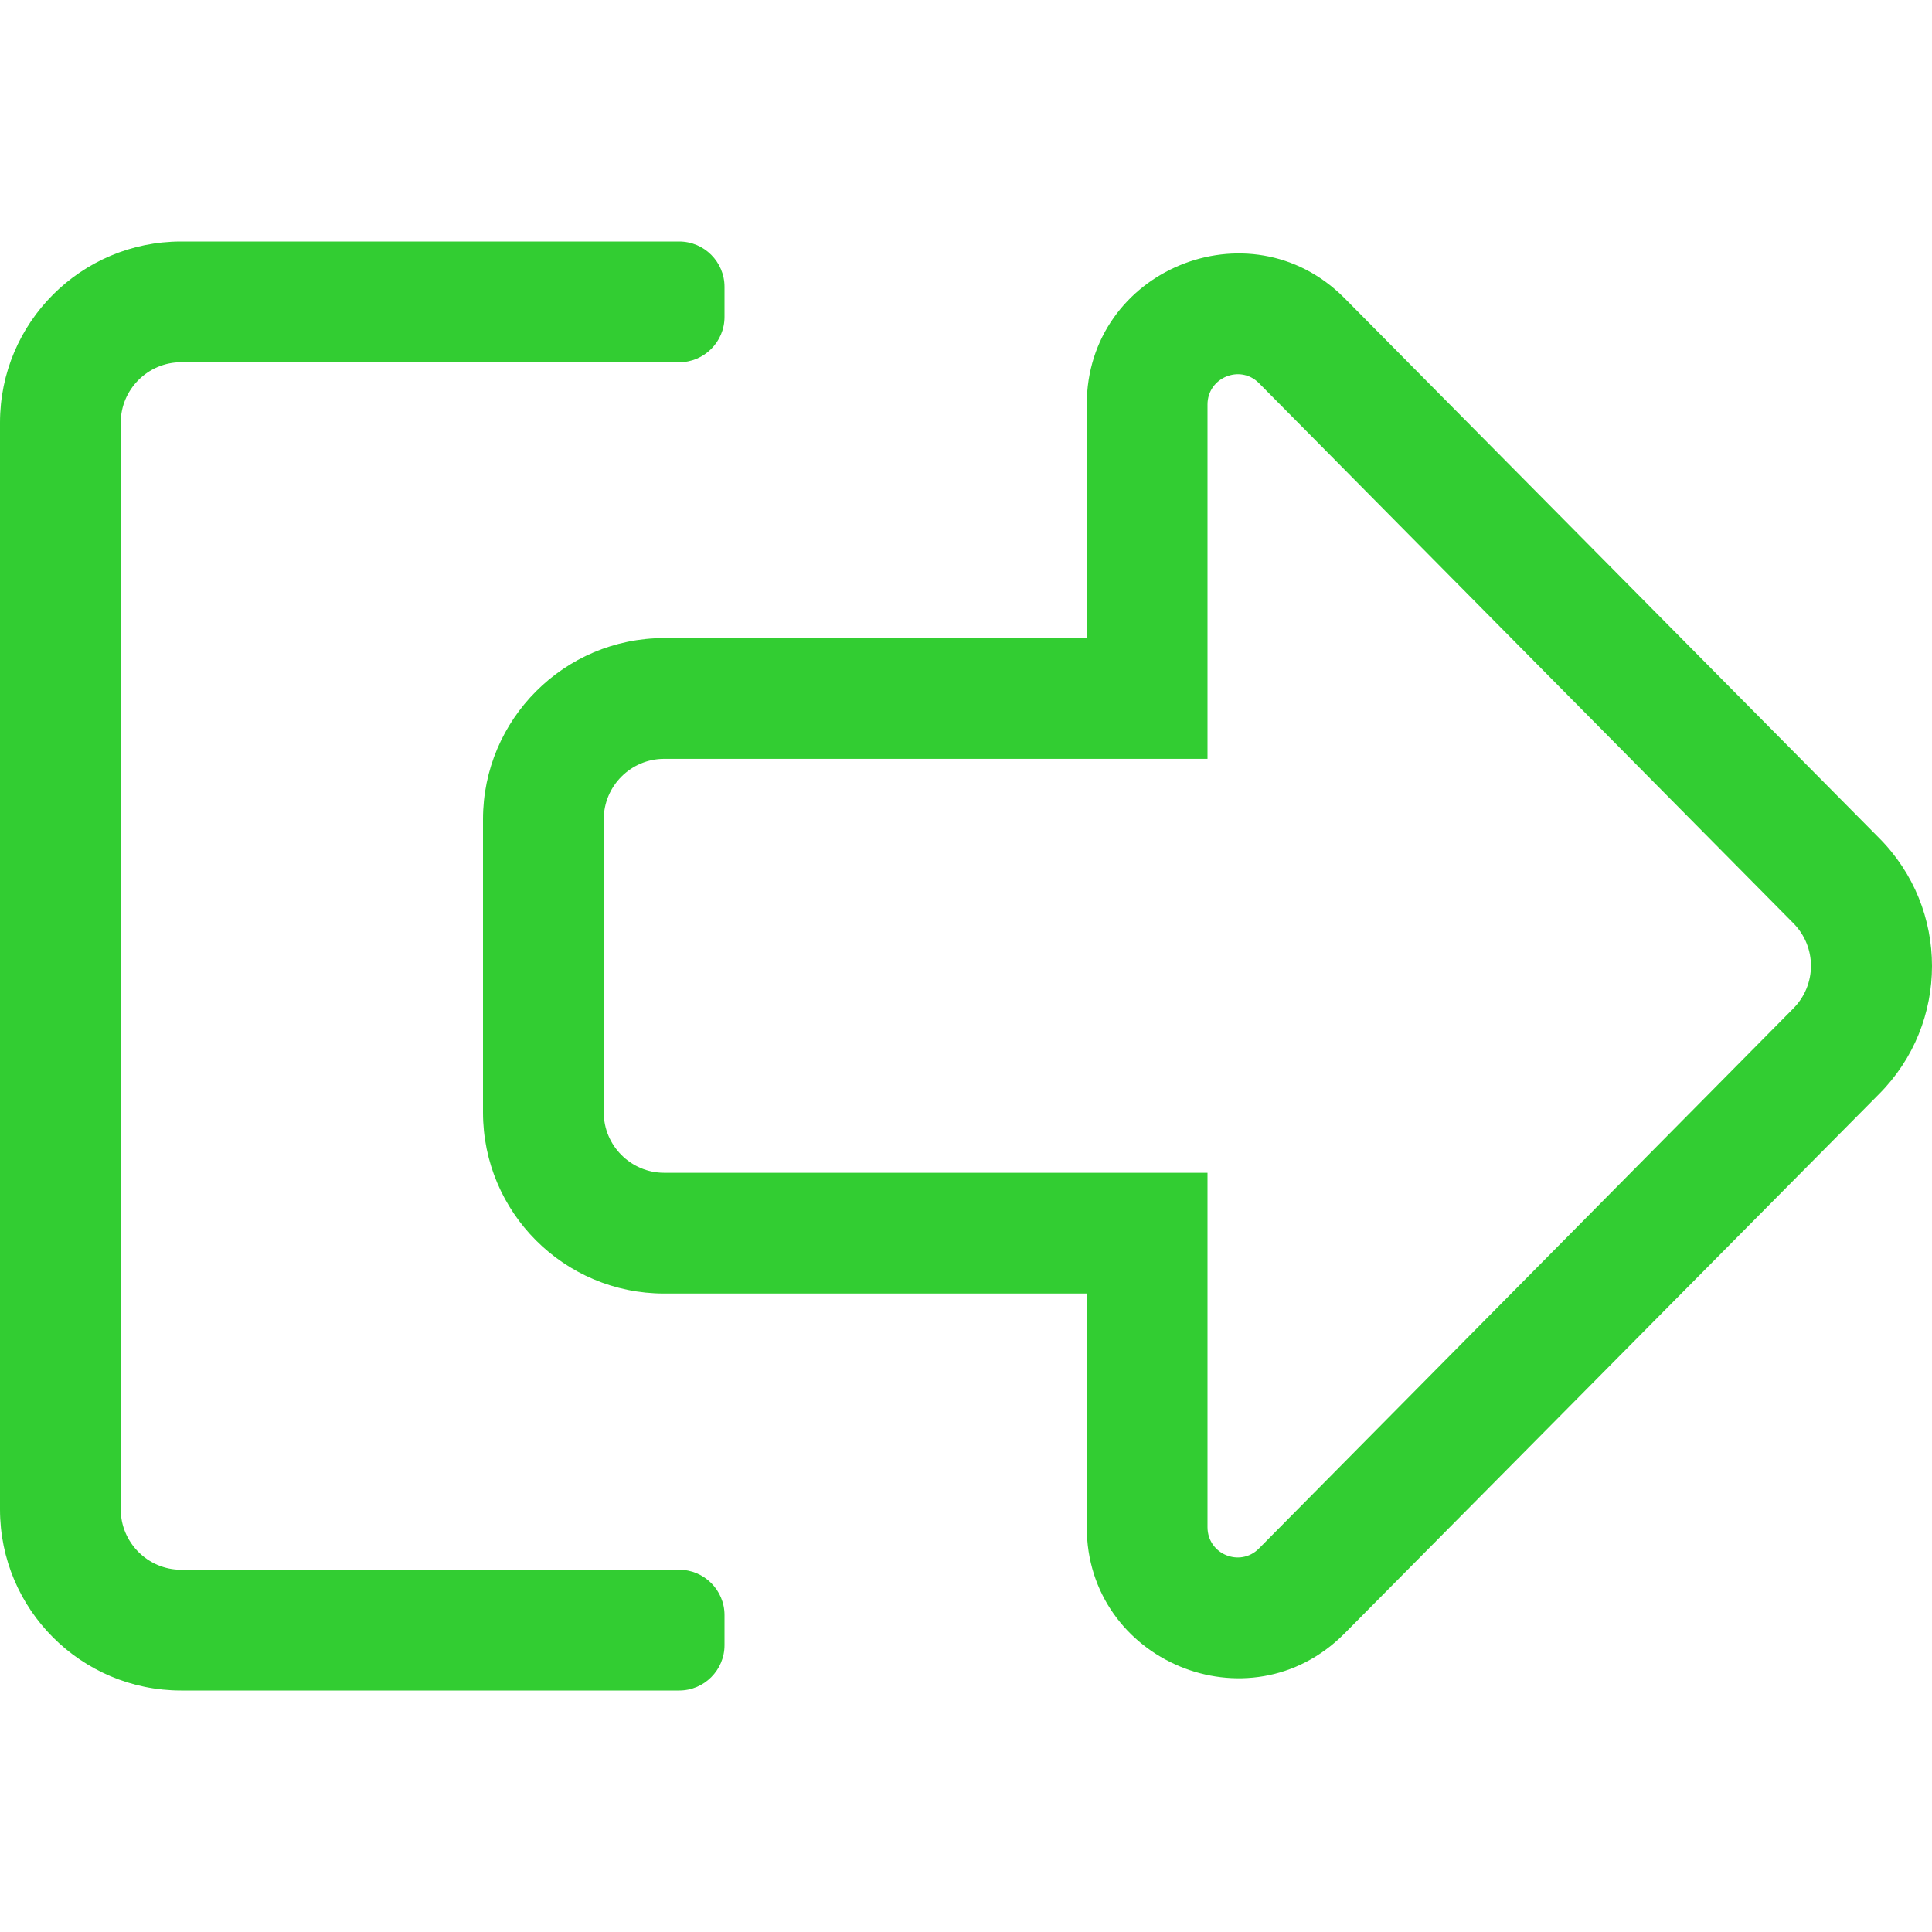
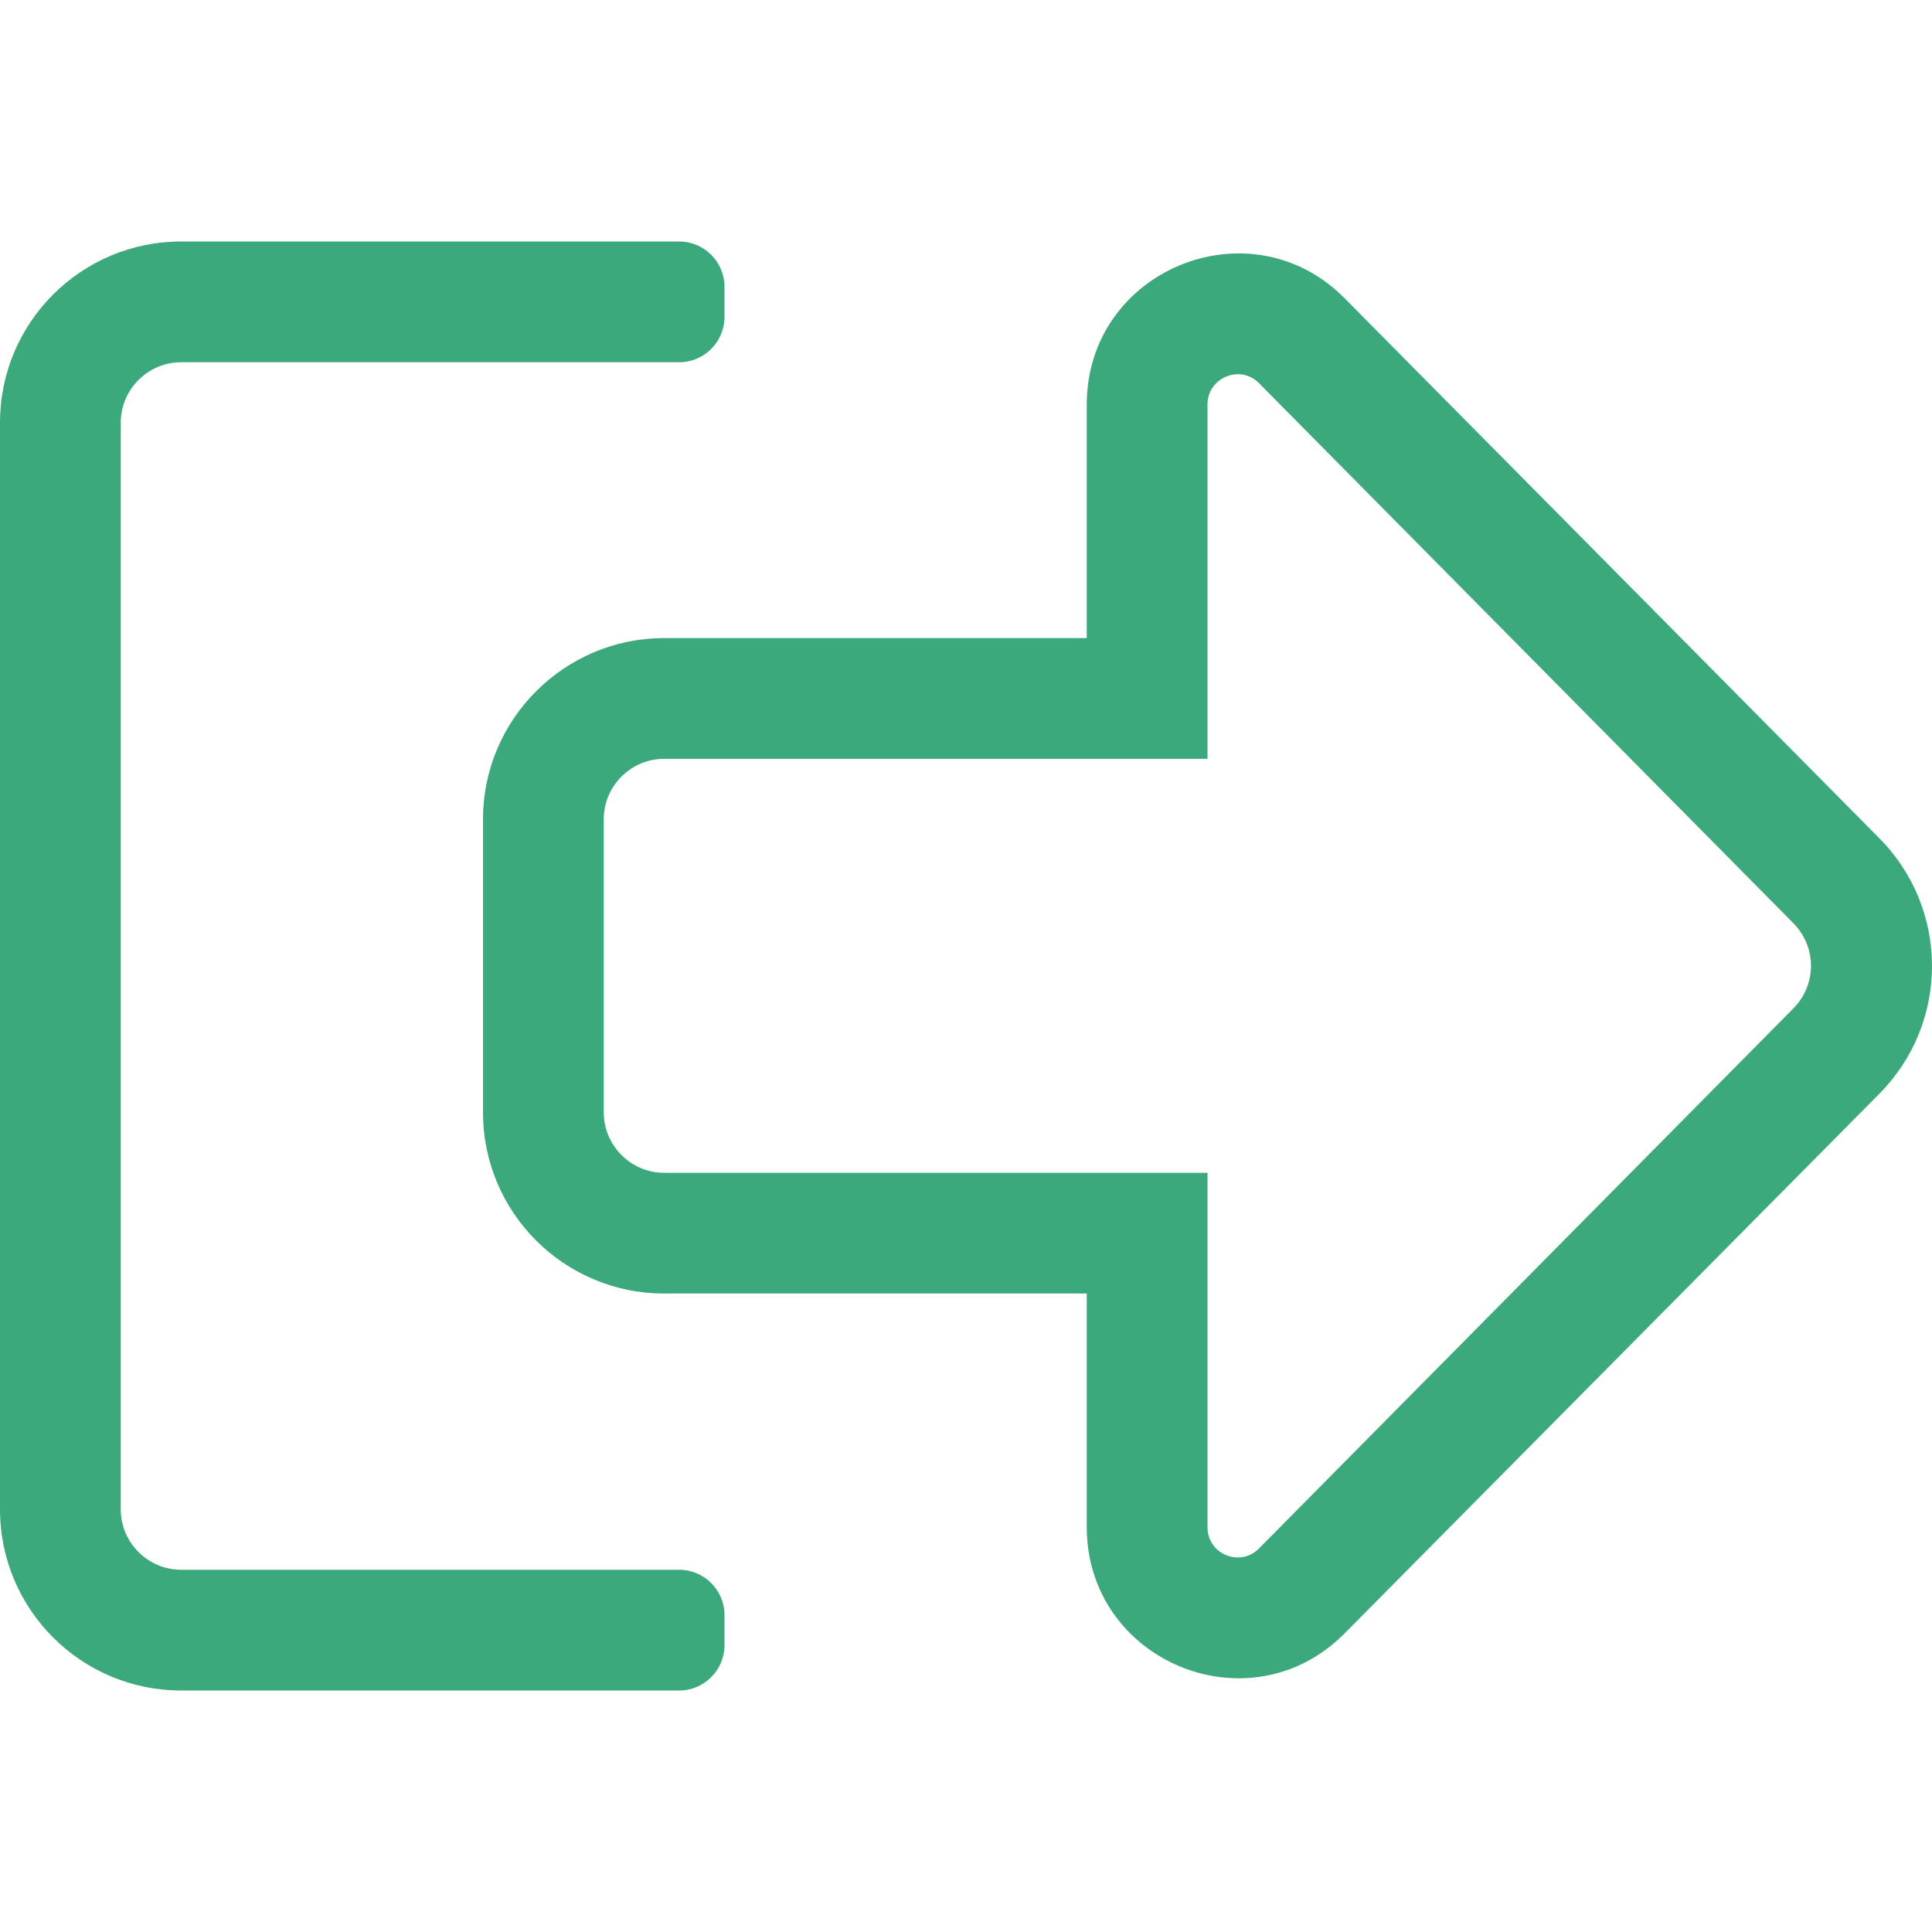
<svg xmlns="http://www.w3.org/2000/svg" aria-hidden="true" focusable="false" data-prefix="fal" data-icon="sign-out-alt" role="img" viewBox="0 0 512 512" class="svg-inline--fa fa-sign-out-alt fa-w-16 fa-3x">
-   <path fill="currentColor" d="M160 217.1c0-8.8 7.2-16 16-16h144v-93.9c0-7.1 8.6-10.7 13.6-5.7l141.6 143.1c6.3 6.3 6.3 16.4 0 22.7L333.6 410.4c-5 5-13.6 1.5-13.6-5.7v-93.9H176c-8.8 0-16-7.2-16-16v-77.7m-32 0v77.7c0 26.5 21.5 48 48 48h112v61.9c0 35.5 43 53.5 68.2 28.3l141.7-143c18.8-18.8 18.8-49.2 0-68L356.2 78.9c-25.1-25.1-68.2-7.3-68.2 28.3v61.9H176c-26.5 0-48 21.6-48 48zM0 112v288c0 26.5 21.5 48 48 48h132c6.6 0 12-5.4 12-12v-8c0-6.6-5.4-12-12-12H48c-8.8 0-16-7.2-16-16V112c0-8.8 7.2-16 16-16h132c6.6 0 12-5.4 12-12v-8c0-6.6-5.4-12-12-12H48C21.5 64 0 85.5 0 112z" style="color:#32CD32" />
+   <path fill="currentColor" d="M160 217.1c0-8.8 7.2-16 16-16h144v-93.9c0-7.1 8.6-10.7 13.6-5.7l141.6 143.1c6.3 6.3 6.3 16.4 0 22.7L333.6 410.4c-5 5-13.6 1.5-13.6-5.7v-93.9H176c-8.8 0-16-7.2-16-16v-77.7m-32 0v77.7c0 26.5 21.5 48 48 48h112v61.9c0 35.5 43 53.5 68.2 28.3l141.7-143c18.8-18.8 18.8-49.2 0-68L356.2 78.9c-25.1-25.1-68.2-7.3-68.2 28.3v61.9H176c-26.5 0-48 21.6-48 48zM0 112v288c0 26.5 21.5 48 48 48h132c6.6 0 12-5.4 12-12v-8c0-6.6-5.4-12-12-12H48c-8.8 0-16-7.2-16-16V112c0-8.8 7.2-16 16-16h132c6.6 0 12-5.4 12-12v-8c0-6.6-5.4-12-12-12H48C21.5 64 0 85.5 0 112z" style="color:#3ca97c" />
</svg>
